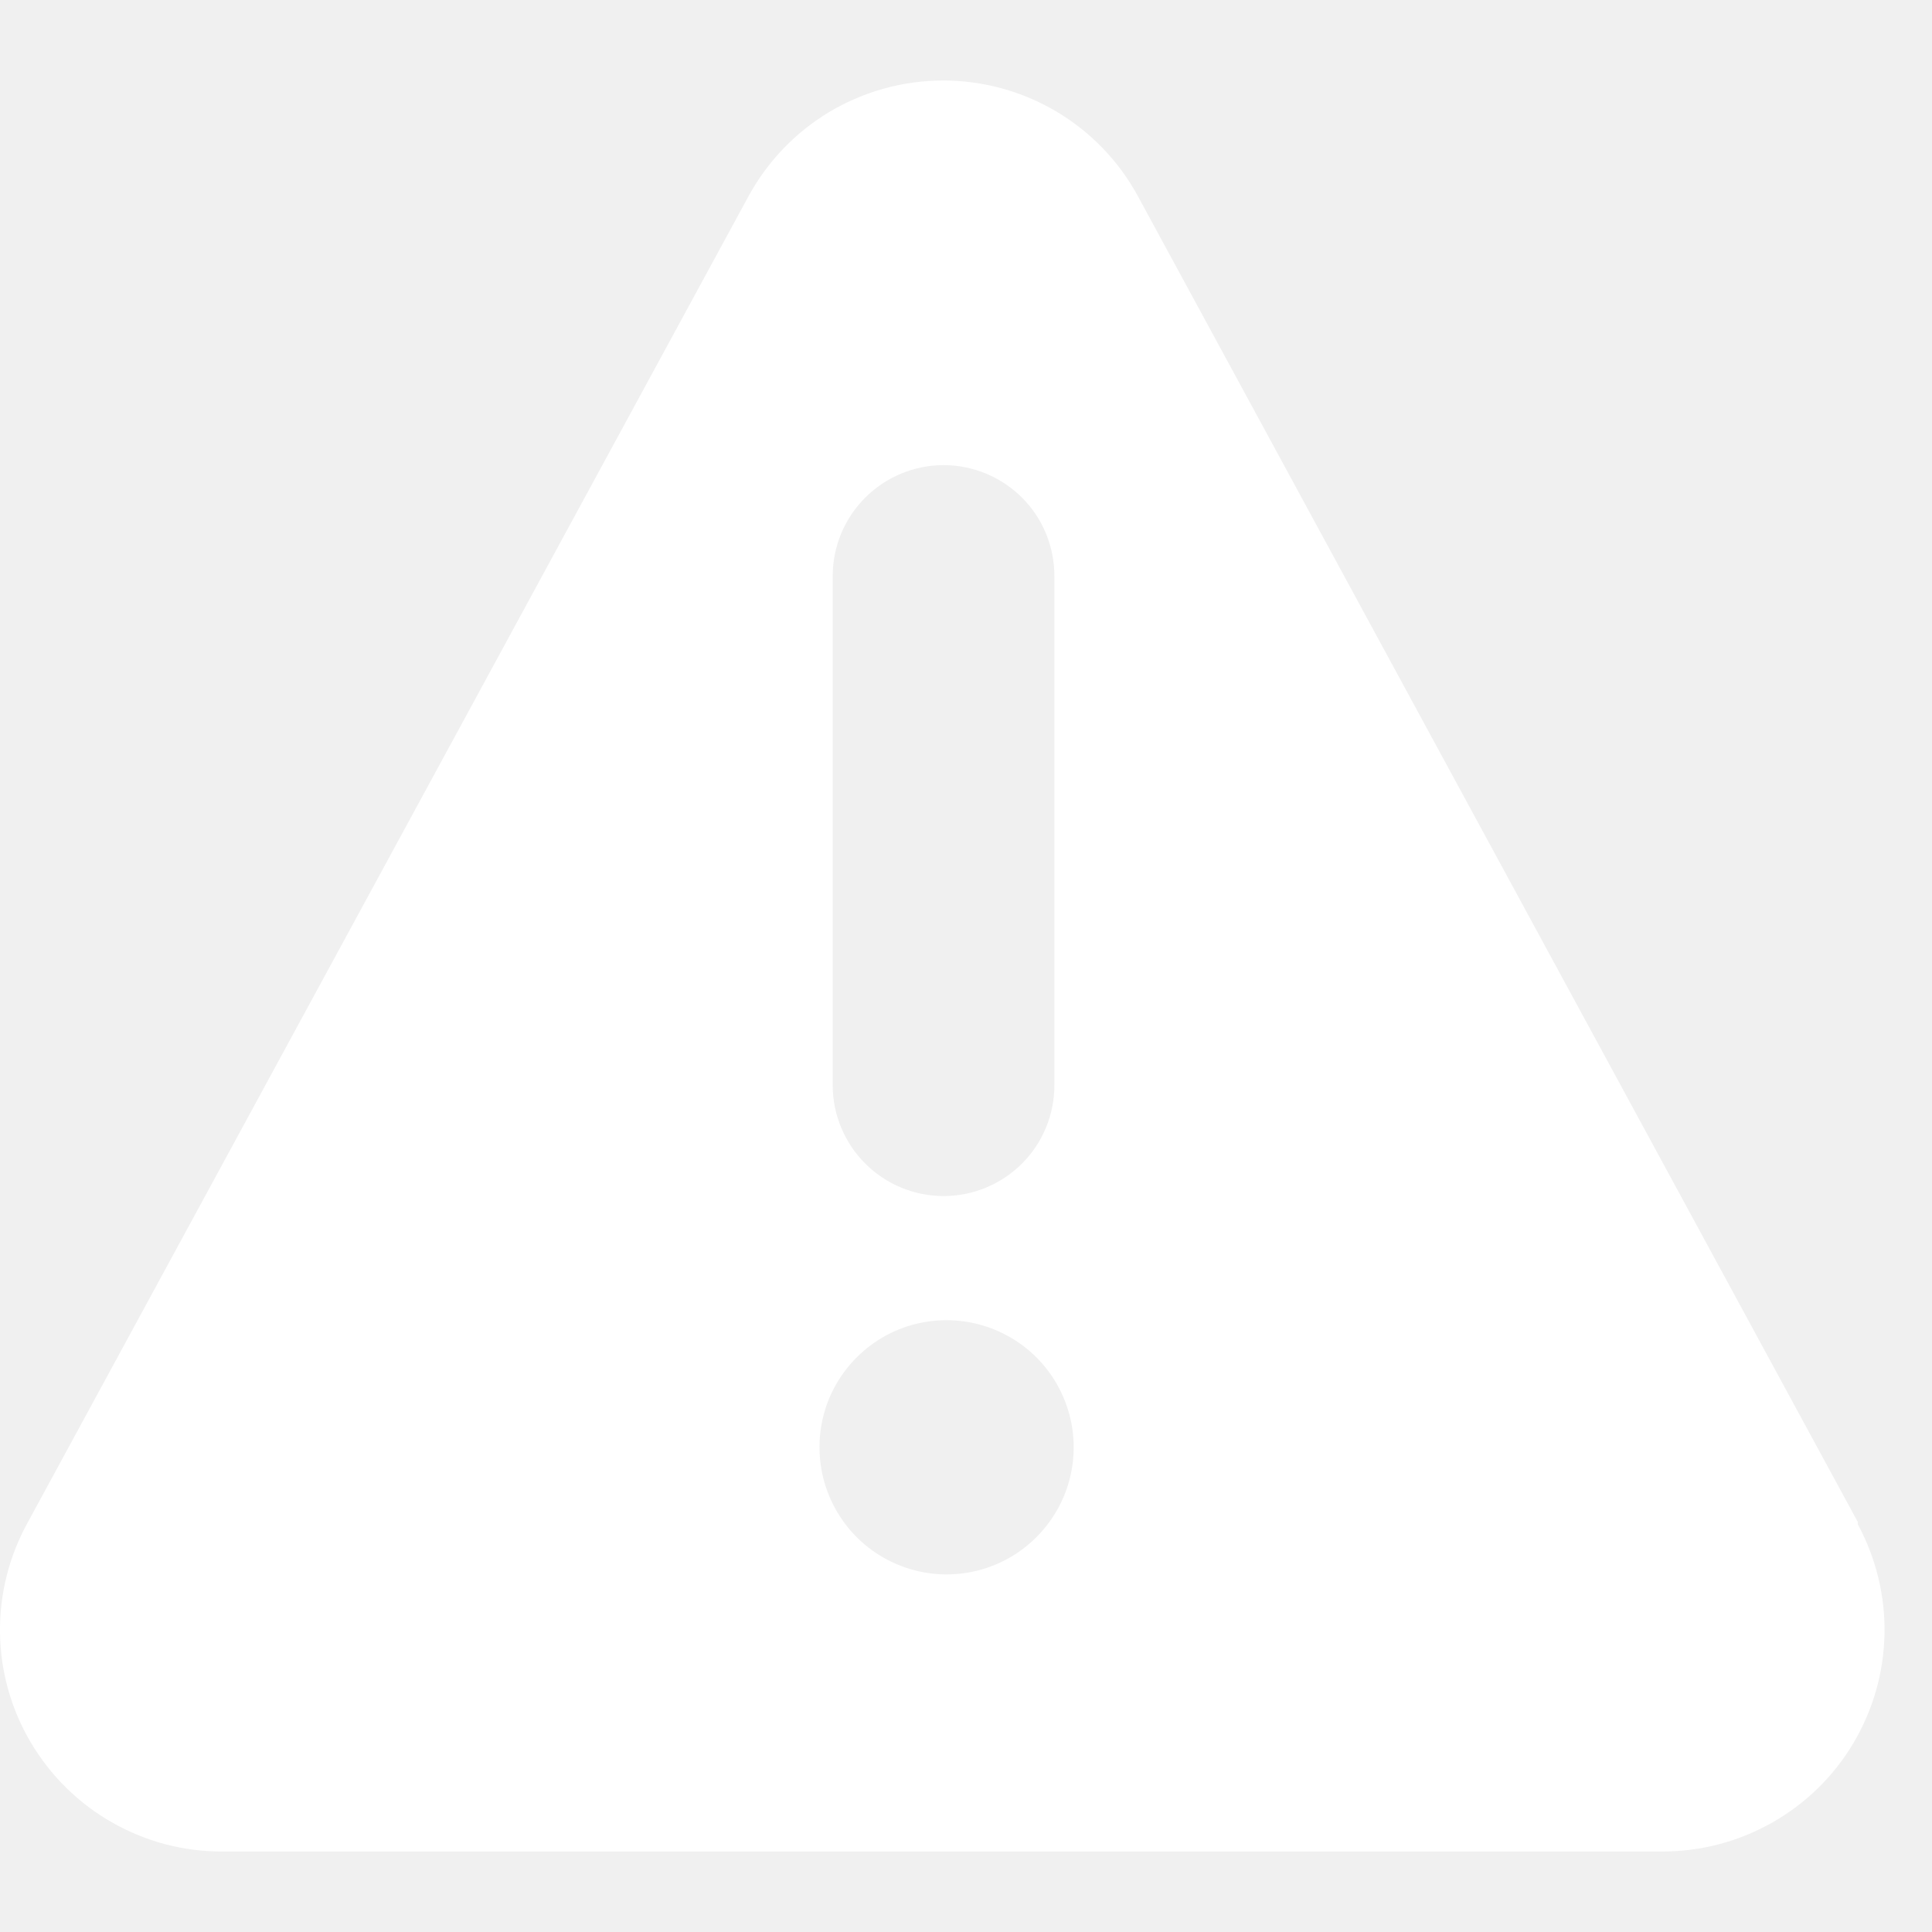
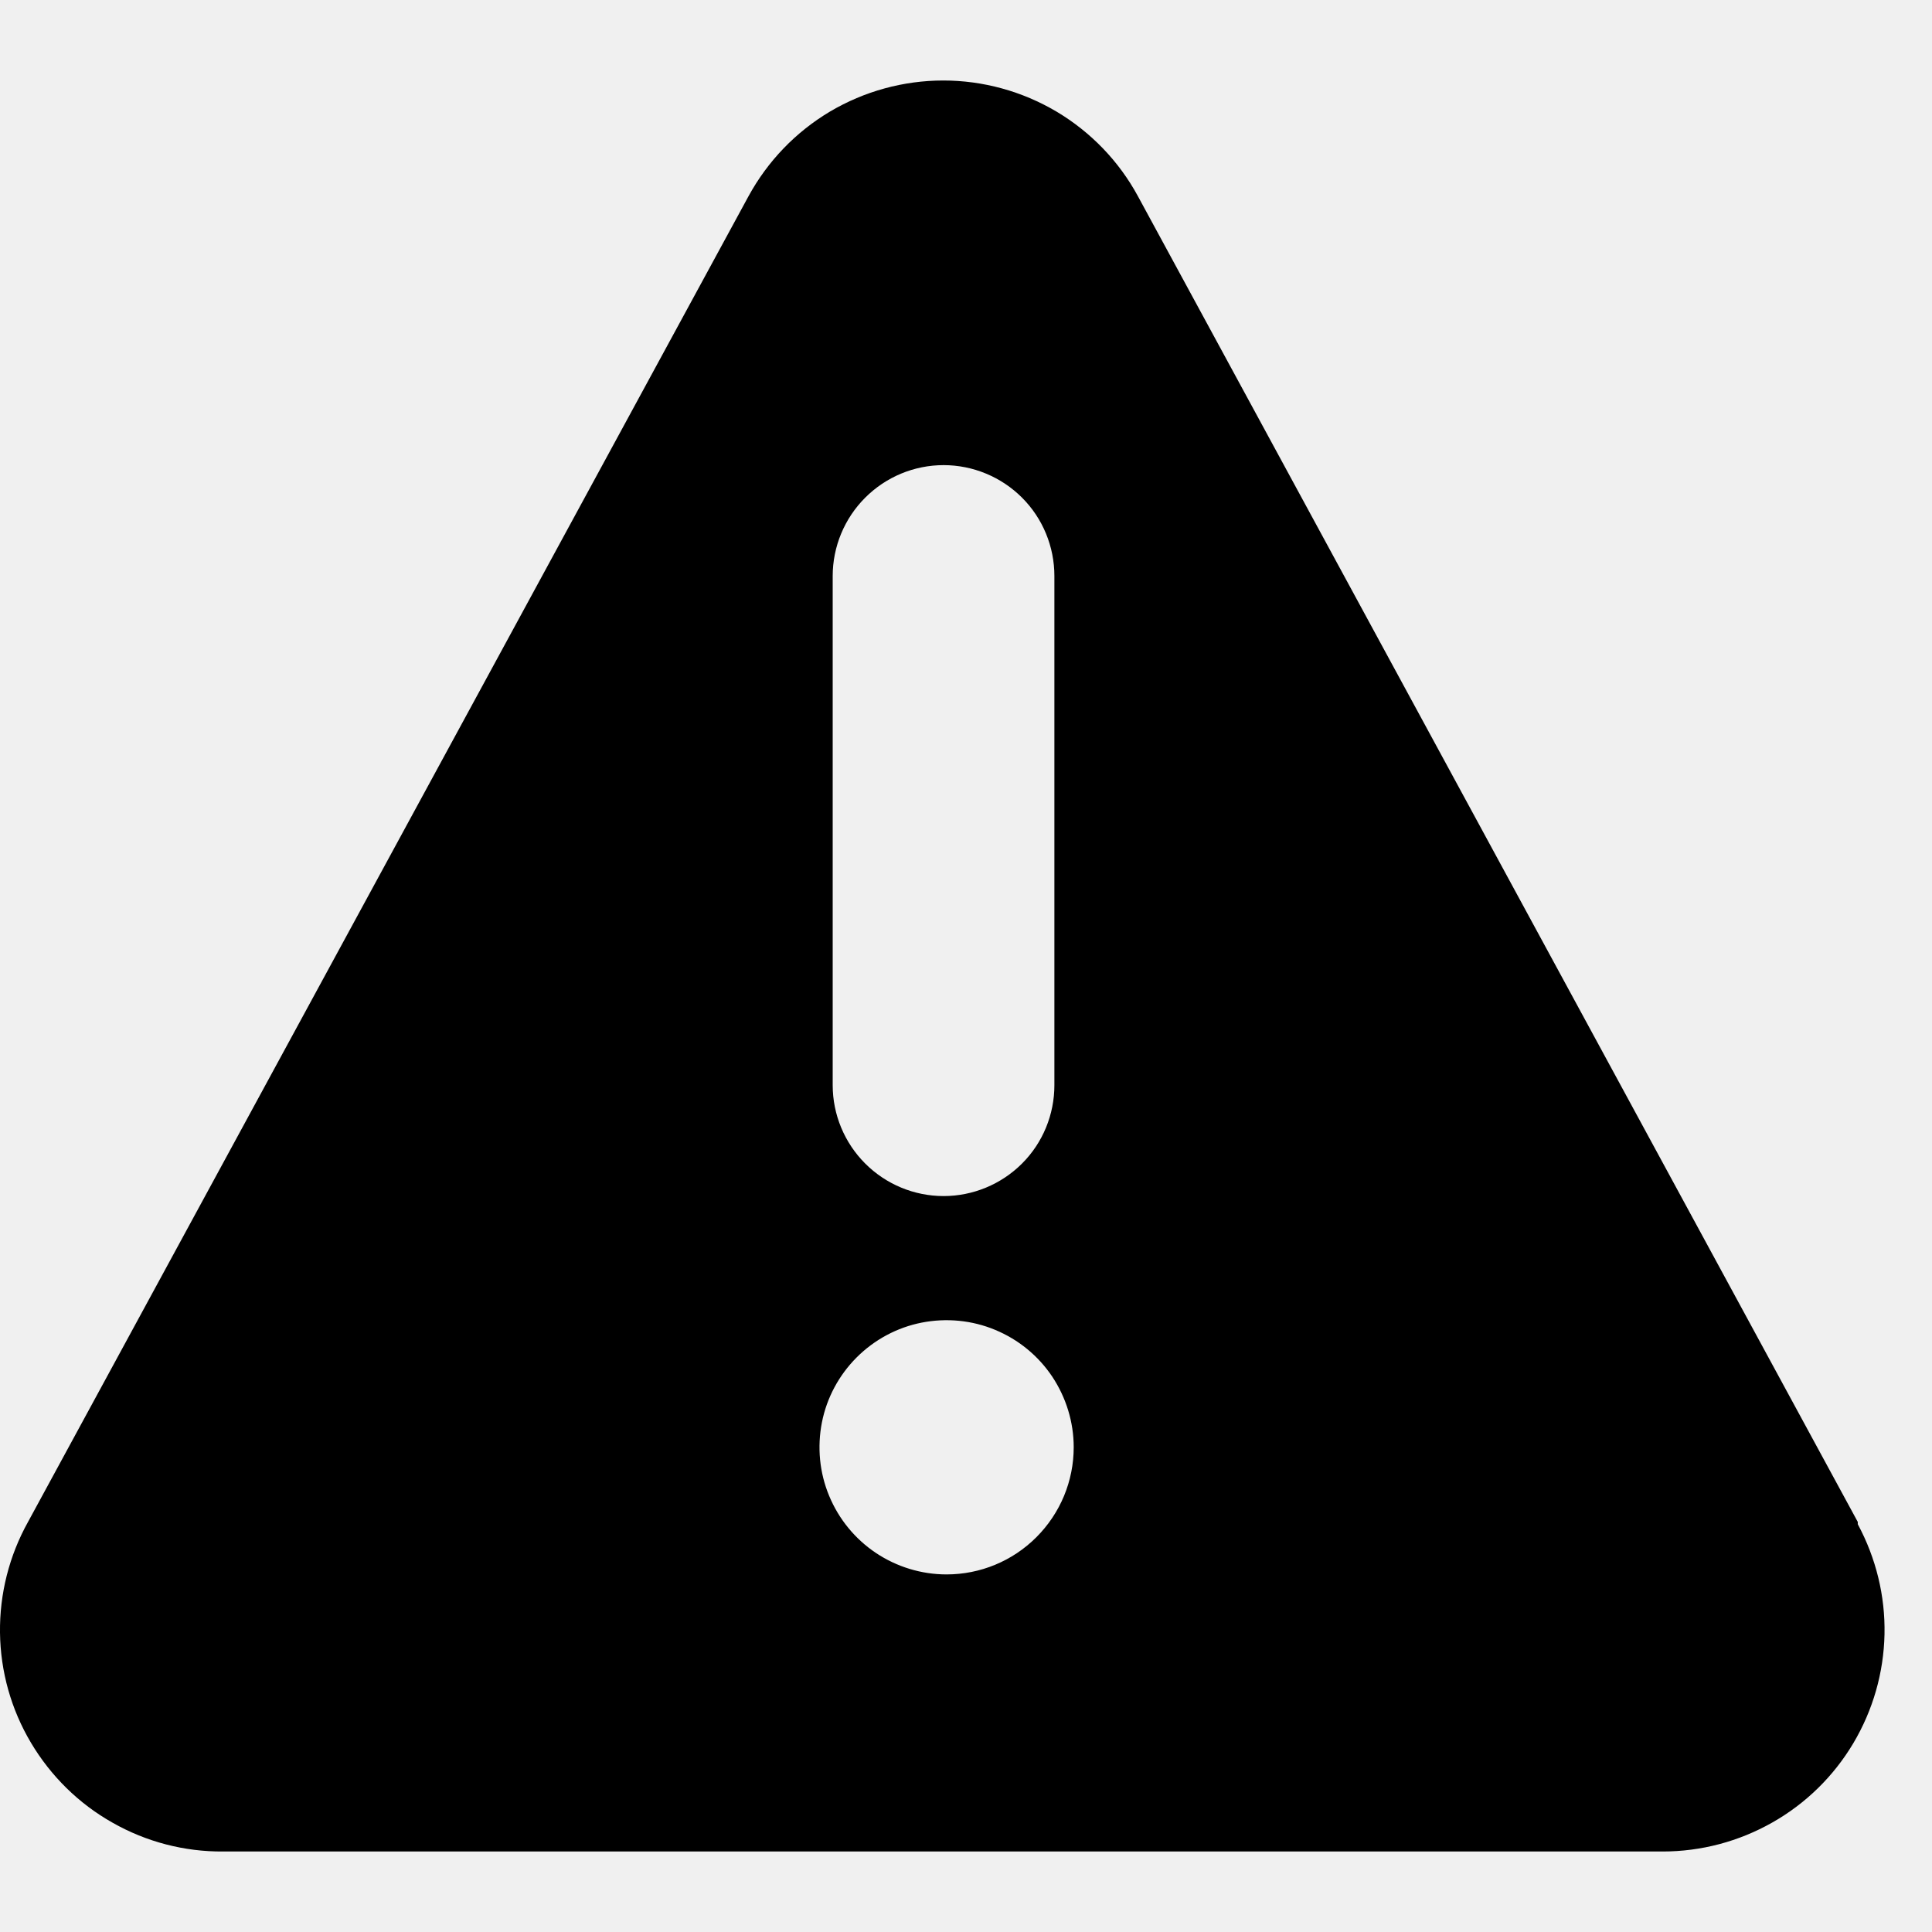
- <svg xmlns="http://www.w3.org/2000/svg" width="12" height="12" viewBox="0 0 12 12" fill="none">
-   <path d="M11.539 9.453L7.068 1.219C6.95 1.001 6.775 0.82 6.562 0.693C6.349 0.567 6.106 0.5 5.859 0.5C5.611 0.5 5.368 0.567 5.155 0.693C4.942 0.82 4.768 1.001 4.649 1.219L0.174 9.453C0.057 9.663 -0.003 9.9 0 10.141C0.003 10.382 0.069 10.617 0.192 10.824C0.315 11.031 0.489 11.203 0.699 11.321C0.908 11.44 1.145 11.502 1.386 11.5H10.327C10.566 11.5 10.8 11.438 11.008 11.32C11.215 11.203 11.389 11.033 11.511 10.828C11.633 10.623 11.7 10.39 11.705 10.151C11.71 9.912 11.652 9.677 11.539 9.467V9.453ZM5.172 3.578C5.172 3.395 5.245 3.22 5.374 3.091C5.503 2.962 5.678 2.889 5.861 2.889C6.043 2.889 6.219 2.962 6.348 3.091C6.477 3.22 6.549 3.395 6.549 3.578V6.74C6.549 6.923 6.477 7.098 6.348 7.227C6.219 7.356 6.043 7.429 5.861 7.429C5.678 7.429 5.503 7.356 5.374 7.227C5.245 7.098 5.172 6.923 5.172 6.74V3.578ZM5.879 9.779C5.723 9.779 5.57 9.732 5.441 9.646C5.311 9.559 5.21 9.436 5.15 9.291C5.09 9.147 5.075 8.988 5.105 8.835C5.135 8.682 5.211 8.541 5.321 8.431C5.431 8.321 5.572 8.245 5.725 8.215C5.878 8.185 6.037 8.2 6.181 8.26C6.326 8.32 6.449 8.421 6.536 8.551C6.622 8.681 6.669 8.833 6.669 8.989C6.669 9.199 6.586 9.399 6.437 9.548C6.289 9.696 6.089 9.779 5.879 9.779Z" fill="white" />
+ <svg xmlns="http://www.w3.org/2000/svg" width="12" height="12" viewBox="0 0 12 12">
+   <path d="M11.539 9.453L7.068 1.219C6.95 1.001 6.775 0.82 6.562 0.693C6.349 0.567 6.106 0.5 5.859 0.5C5.611 0.5 5.368 0.567 5.155 0.693C4.942 0.82 4.768 1.001 4.649 1.219L0.174 9.453C0.057 9.663 -0.003 9.9 0 10.141C0.003 10.382 0.069 10.617 0.192 10.824C0.315 11.031 0.489 11.203 0.699 11.321C0.908 11.44 1.145 11.502 1.386 11.5H10.327C10.566 11.5 10.8 11.438 11.008 11.32C11.215 11.203 11.389 11.033 11.511 10.828C11.633 10.623 11.7 10.39 11.705 10.151C11.71 9.912 11.652 9.677 11.539 9.467V9.453ZM5.172 3.578C5.172 3.395 5.245 3.22 5.374 3.091C5.503 2.962 5.678 2.889 5.861 2.889C6.043 2.889 6.219 2.962 6.348 3.091C6.477 3.22 6.549 3.395 6.549 3.578V6.74C6.549 6.923 6.477 7.098 6.348 7.227C6.219 7.356 6.043 7.429 5.861 7.429C5.678 7.429 5.503 7.356 5.374 7.227C5.245 7.098 5.172 6.923 5.172 6.74V3.578ZM5.879 9.779C5.723 9.779 5.57 9.732 5.441 9.646C5.311 9.559 5.21 9.436 5.15 9.291C5.09 9.147 5.075 8.988 5.105 8.835C5.135 8.682 5.211 8.541 5.321 8.431C5.431 8.321 5.572 8.245 5.725 8.215C5.878 8.185 6.037 8.2 6.181 8.26C6.326 8.32 6.449 8.421 6.536 8.551C6.622 8.681 6.669 8.833 6.669 8.989C6.669 9.199 6.586 9.399 6.437 9.548C6.289 9.696 6.089 9.779 5.879 9.779Z" />
</svg>
